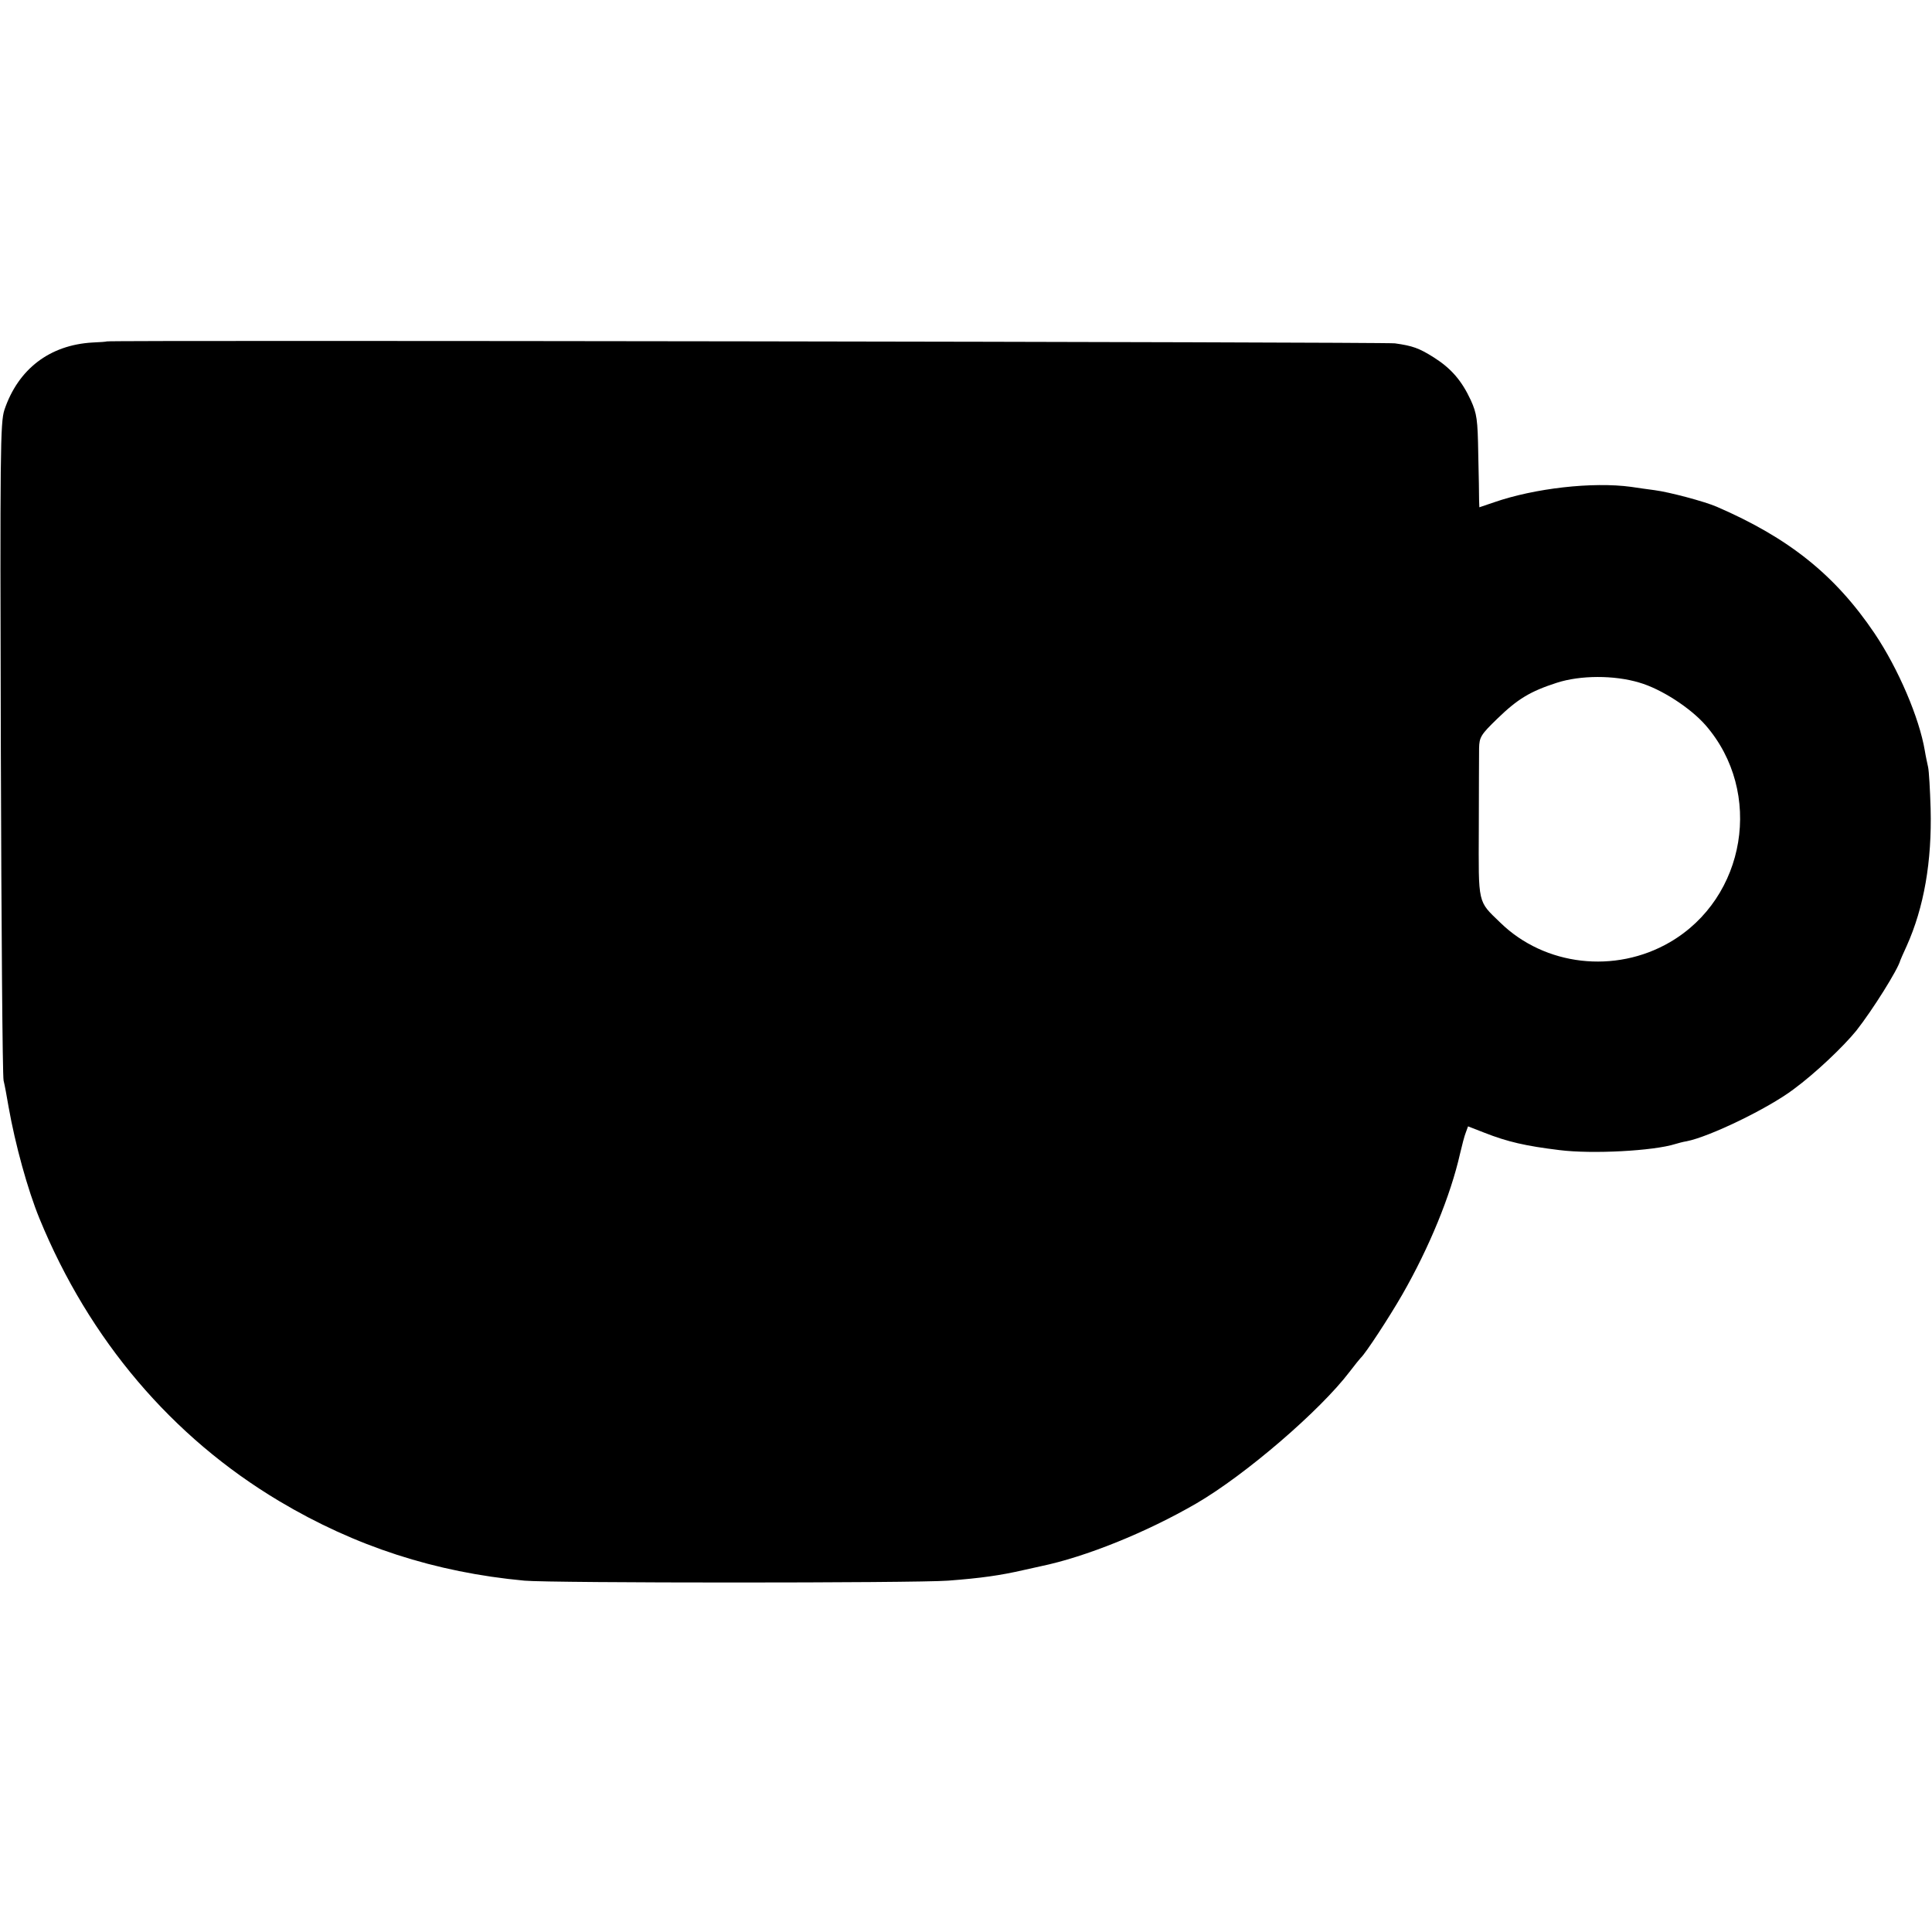
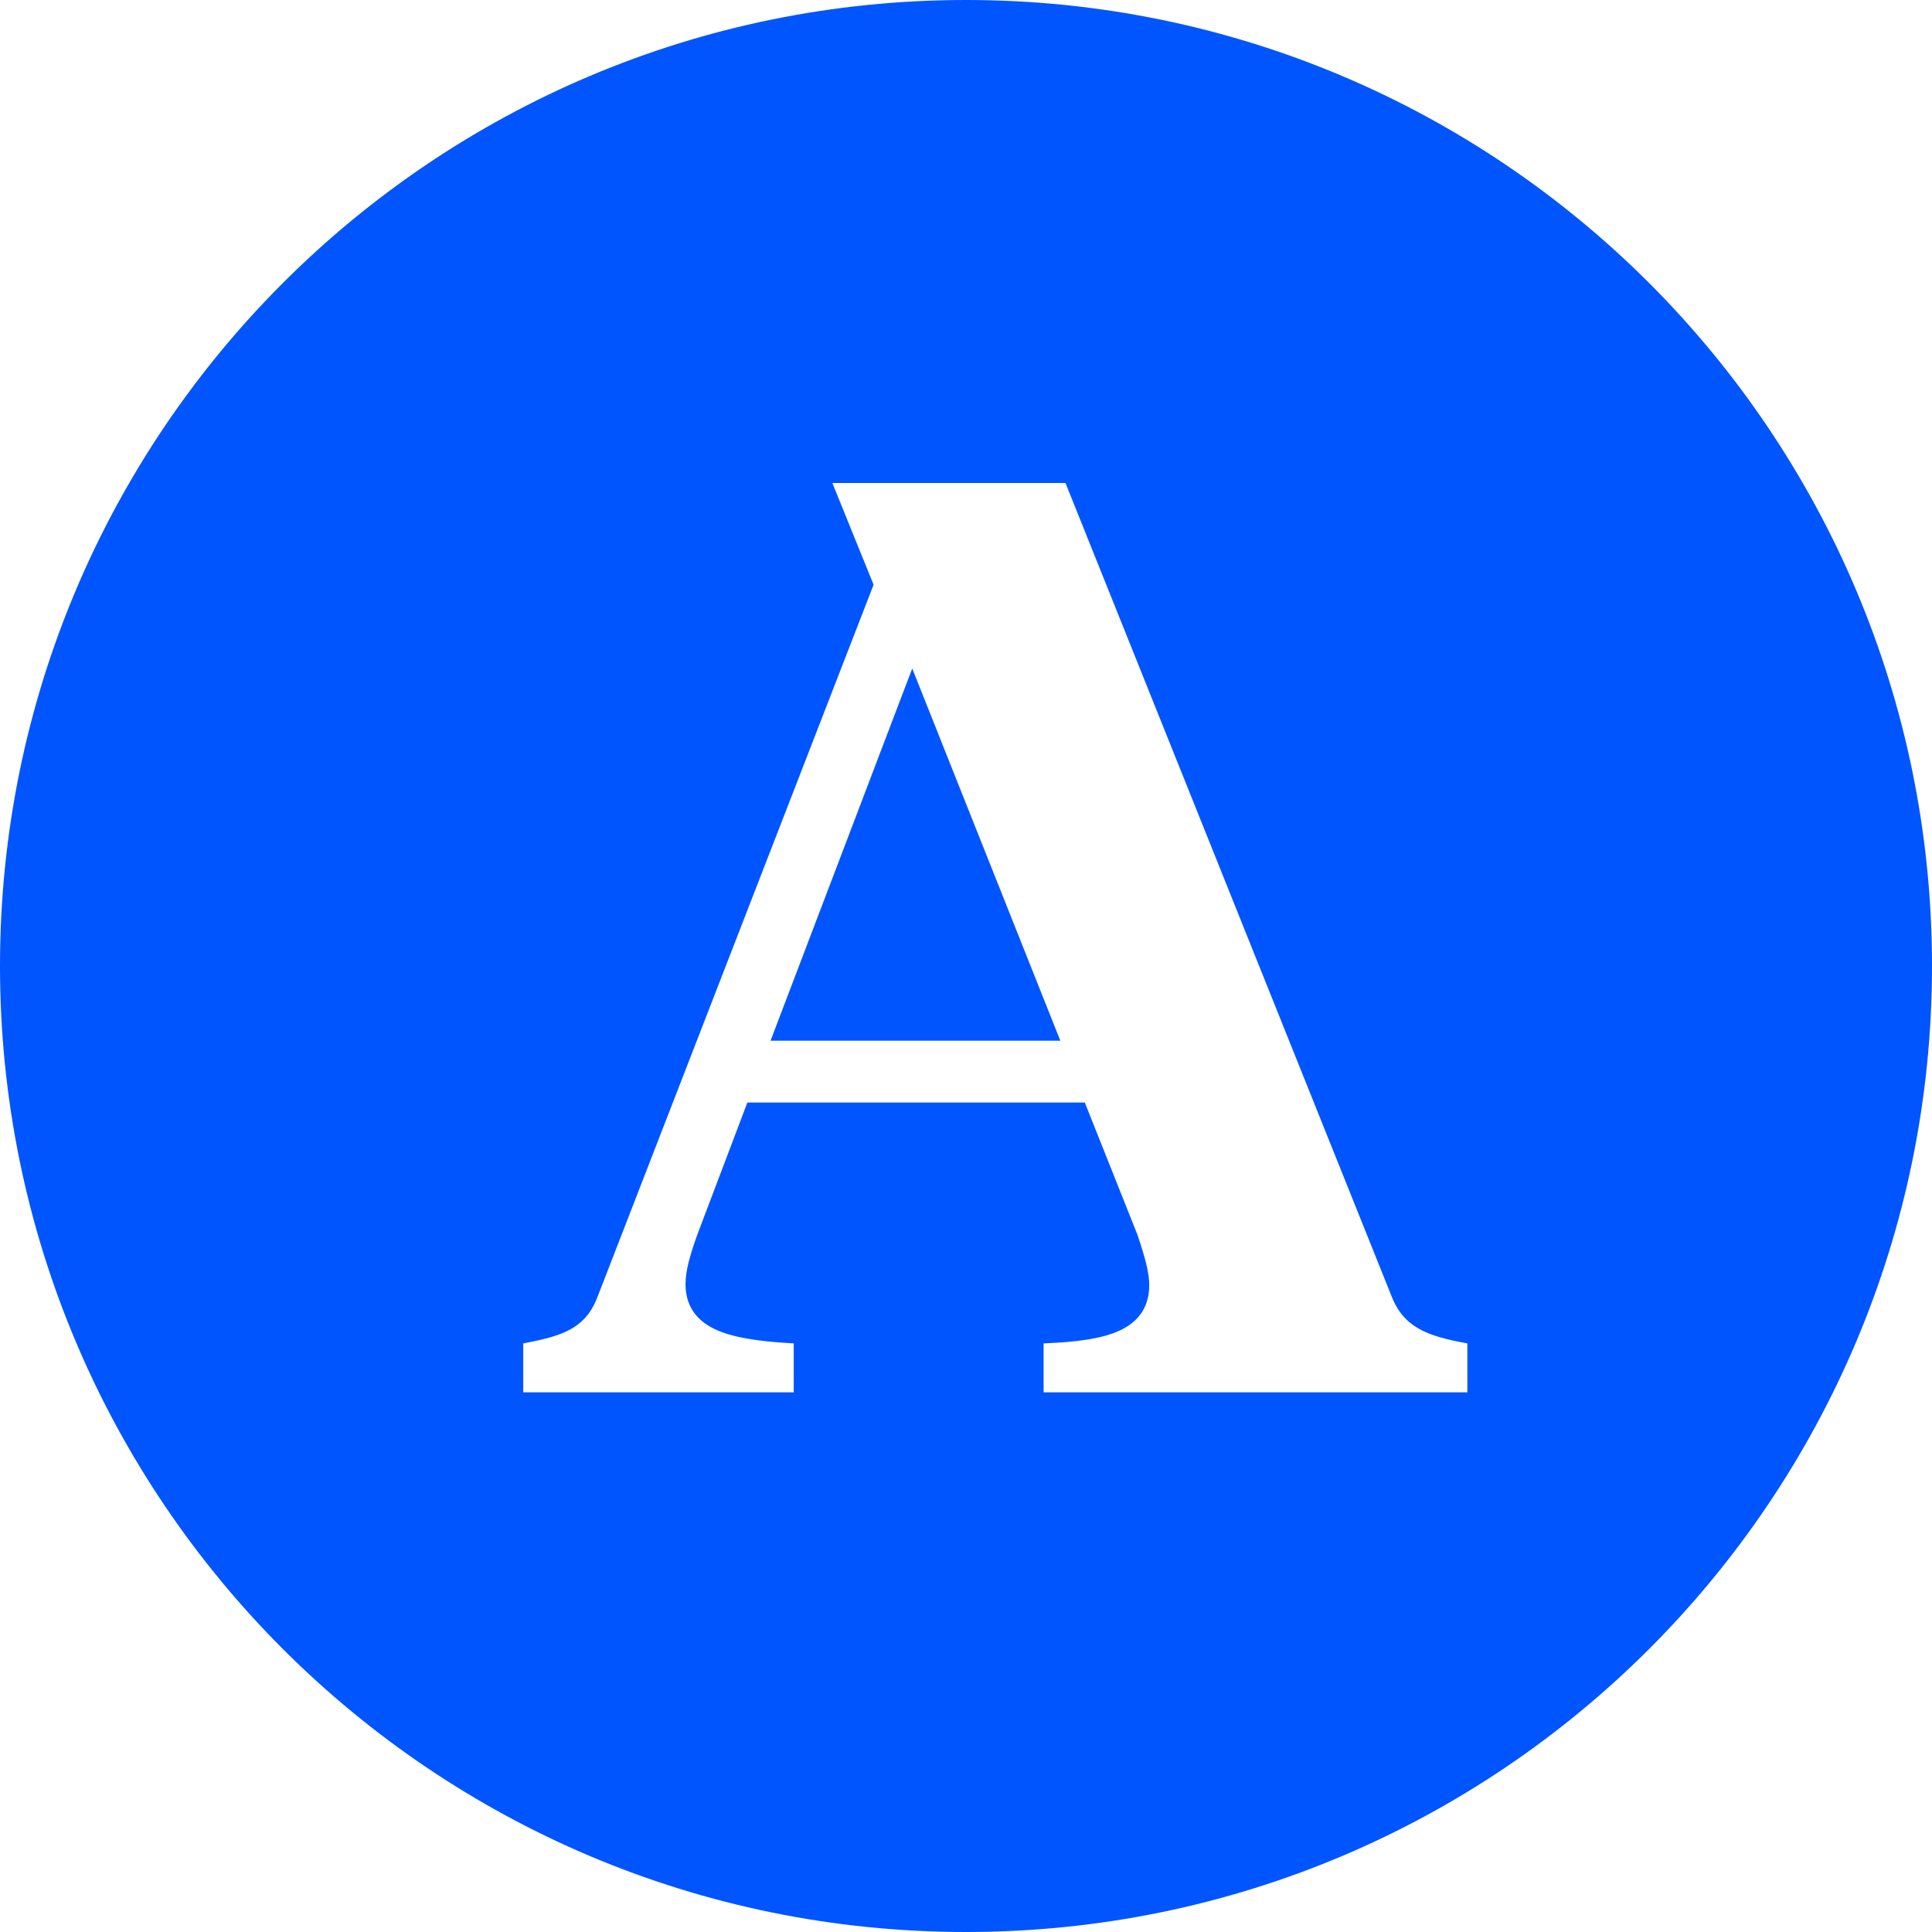
- <svg xmlns="http://www.w3.org/2000/svg" version="1.0" width="700pt" height="700pt" viewBox="0 0 700 700" preserveAspectRatio="xMidYMid meet">
-   <g transform="translate(0,700) scale(0.1,-0.1)" fill="#000000" stroke="none">
-     <path d="M387 5763 c-1 -1 -24 -3 -52 -4 -155 -9 -269 -96 -319 -244 -15 -46 -16 -145 -13 -1225 2 -646 6 -1188 10 -1205 4 -16 12 -59 18 -95 24 -136 69 -300 112 -405 180 -439 480 -792 869 -1024 275 -164 565 -258 888 -288 97 -9 1416 -9 1535 0 119 9 189 19 272 38 27 6 55 12 63 14 164 34 384 123 565 228 177 103 448 336 555 477 19 25 37 47 40 50 17 15 104 148 151 230 97 169 175 359 209 510 7 30 16 65 21 77 l8 22 59 -23 c84 -33 149 -48 272 -63 119 -15 341 -3 420 22 10 3 28 8 41 10 82 16 294 118 387 188 79 58 181 155 228 213 59 75 151 222 159 254 1 3 11 26 23 52 63 140 92 307 87 498 -2 69 -6 136 -9 150 -3 14 -9 41 -12 60 -20 119 -96 297 -182 425 -143 212 -311 346 -572 459 -44 19 -171 53 -225 60 -22 3 -60 8 -85 12 -140 19 -350 -5 -497 -56 l-53 -18 -1 26 c0 15 -1 90 -3 167 -2 126 -5 146 -27 195 -33 71 -71 115 -134 155 -54 34 -77 42 -141 51 -35 5 -4663 12 -4667 7z m5552 -1236 c80 -23 186 -92 241 -155 210 -242 147 -625 -130 -786 -198 -115 -453 -86 -614 71 -83 80 -79 64 -78 341 0 136 1 267 1 291 1 40 6 49 66 107 73 71 119 99 215 130 86 28 209 28 299 1z" />
+ <svg xmlns="http://www.w3.org/2000/svg" width="96px" height="96px" viewBox="0 0 96 96" version="1.1">
+   <g id="icon" stroke="none" stroke-width="1" fill="none" fill-rule="evenodd">
+     <path d="M48,95.25 C74.095,95.25 95.25,74.095 95.25,48 C95.25,21.905 74.095,0.75 48,0.75 C21.905,0.75 0.75,21.905 0.75,48 C0.75,74.095 21.905,95.25 48,95.25 Z M55.823,61.633 L53.395,55.534 L37.654,55.534 L35.346,61.628 C34.977,62.661 34.814,63.302 34.814,63.808 C34.814,65.218 35.985,65.819 39.479,66.003 L40.19,66.04 L40.19,69.934 L25.25,69.934 L25.25,66.128 L25.863,66.015 C27.925,65.633 28.578,65.285 29.013,64.113 L42.601,29.062 L40.247,23.25 L53.451,23.25 L53.64,23.721 L69.836,64.115 C70.274,65.254 71.014,65.651 73.044,66.014 L73.662,66.124 L73.662,69.934 L51.106,69.934 L51.106,66.029 L51.829,66.002 C55.187,65.88 56.354,65.281 56.354,63.872 C56.354,63.376 56.208,62.79 55.823,61.633 Z M45.344,35.284 L39.376,50.962 L51.582,50.962 L45.344,35.284 Z" id="Combined-Shape" stroke="#0055FF" stroke-width="1.5" fill="#0055FF" />
+     <g id="Group" transform="translate(61.5, 36)" />
  </g>
</svg>
